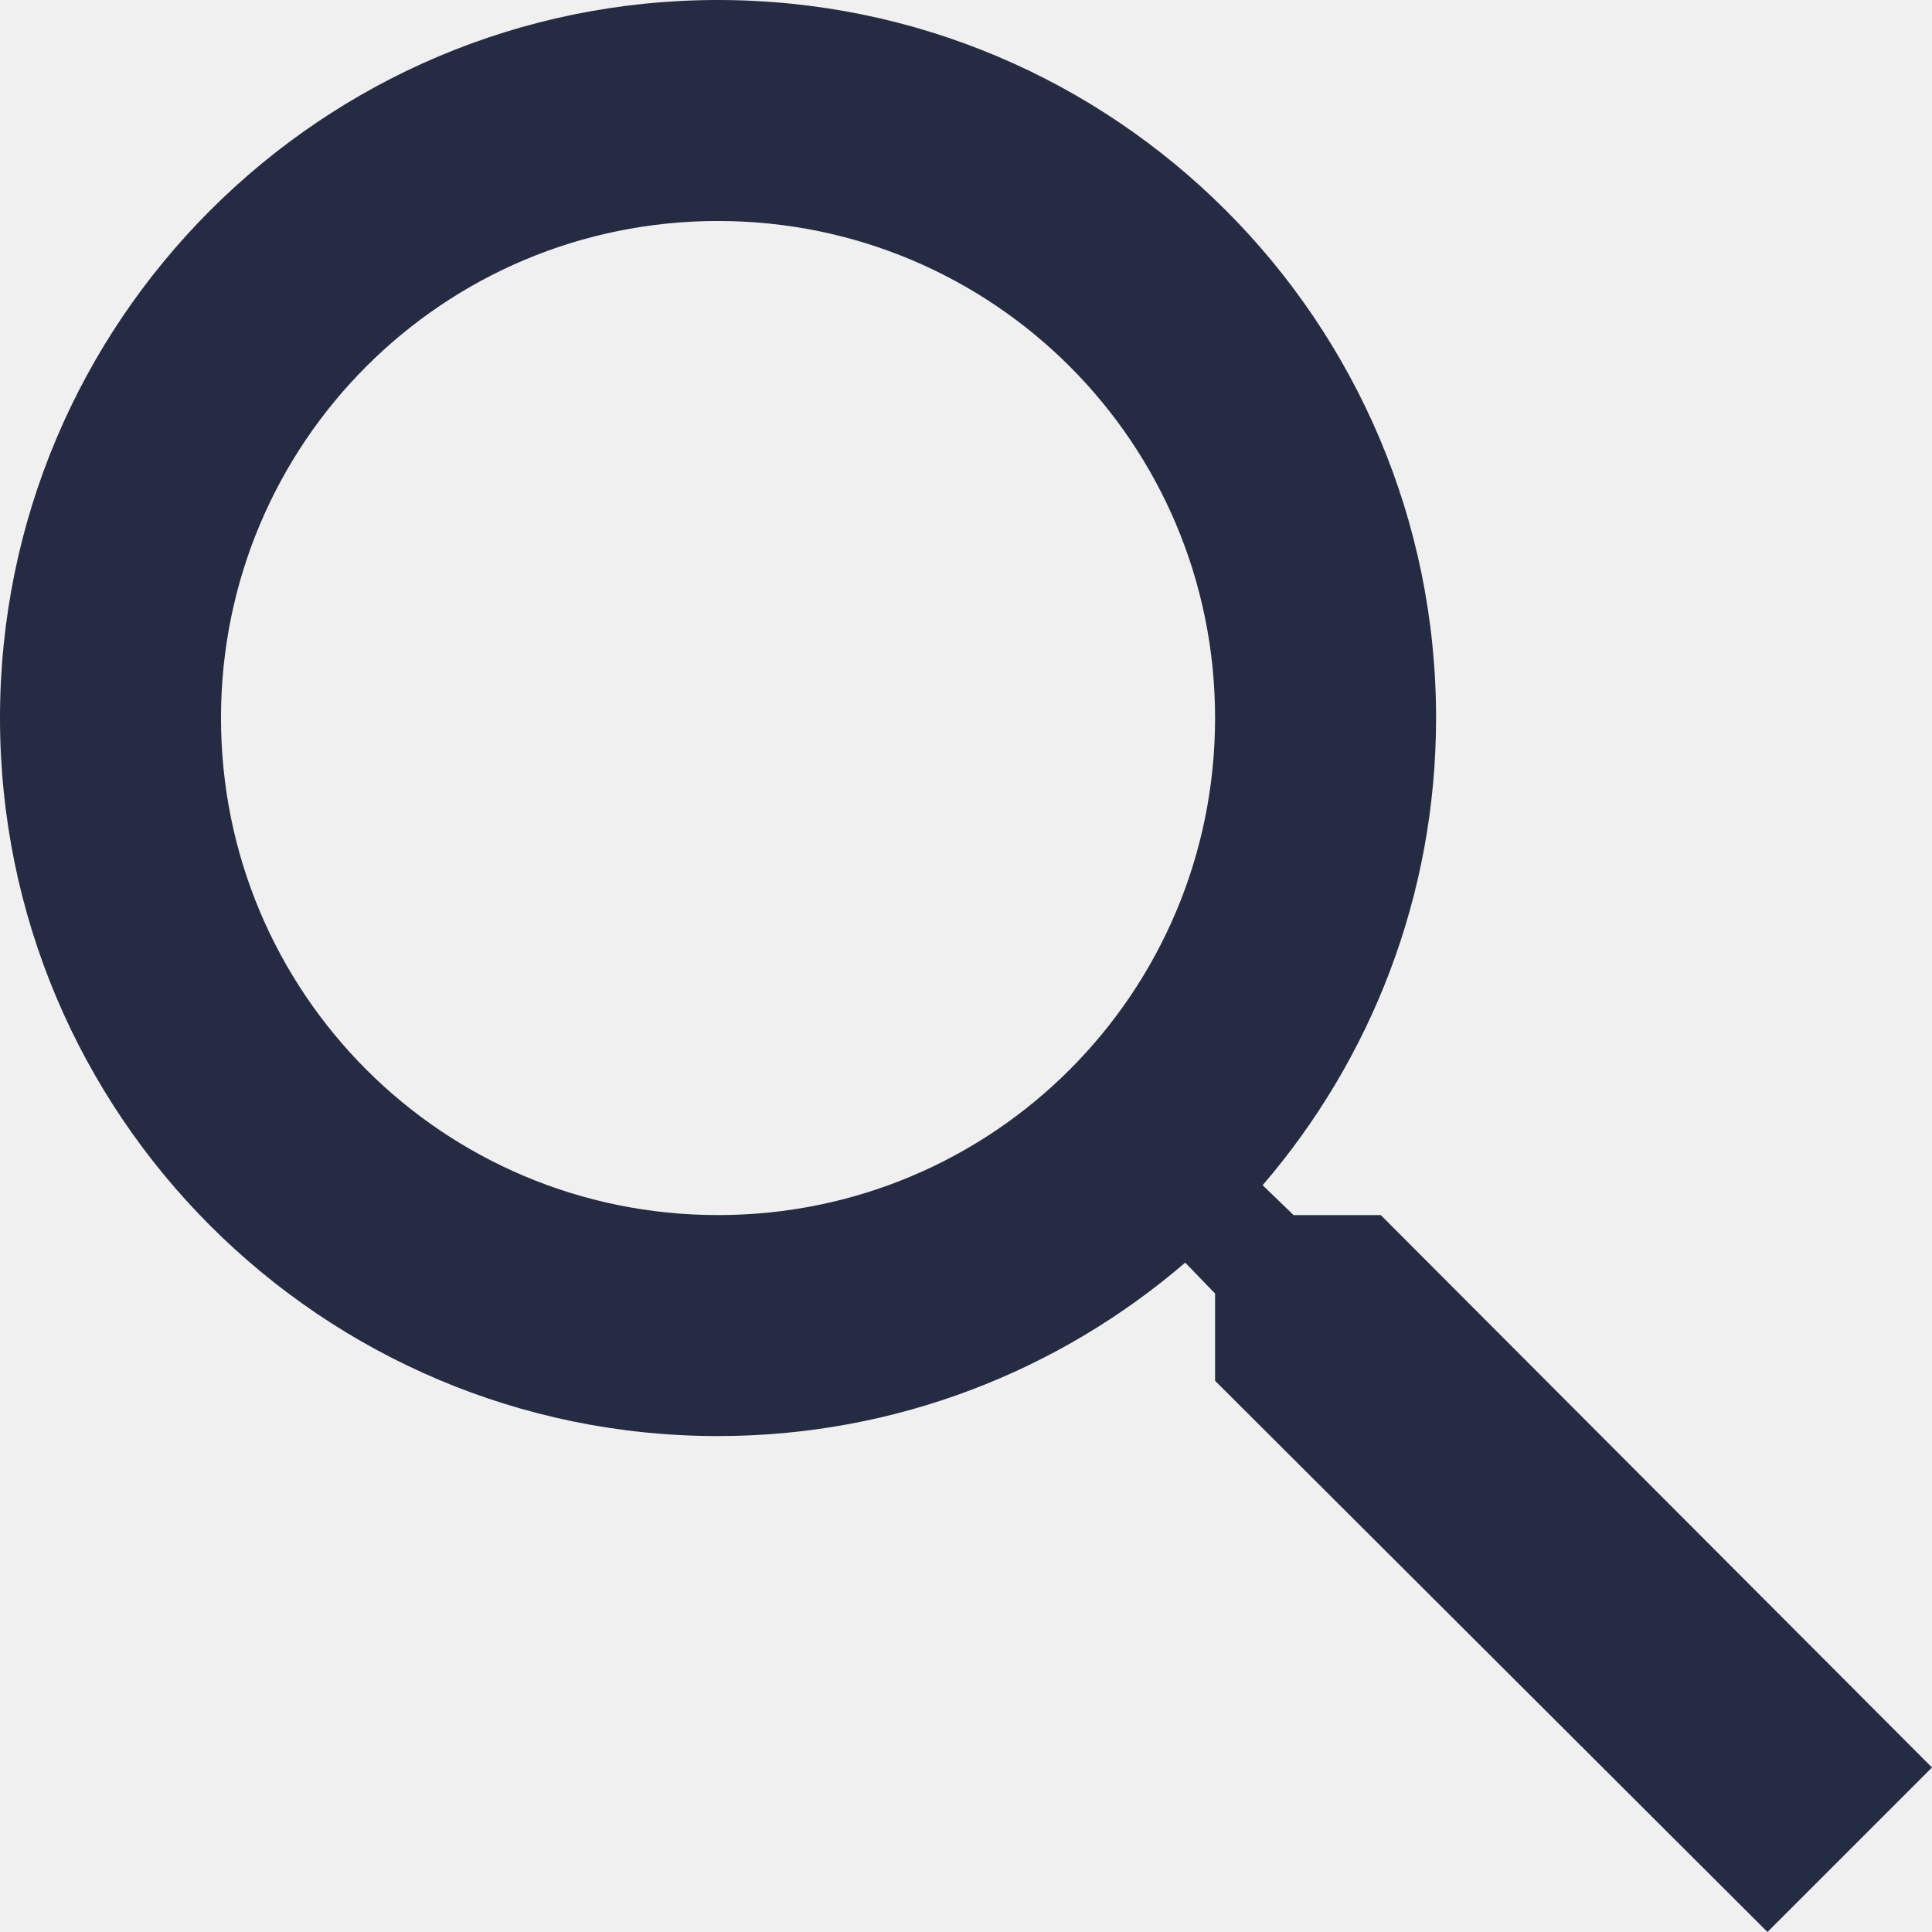
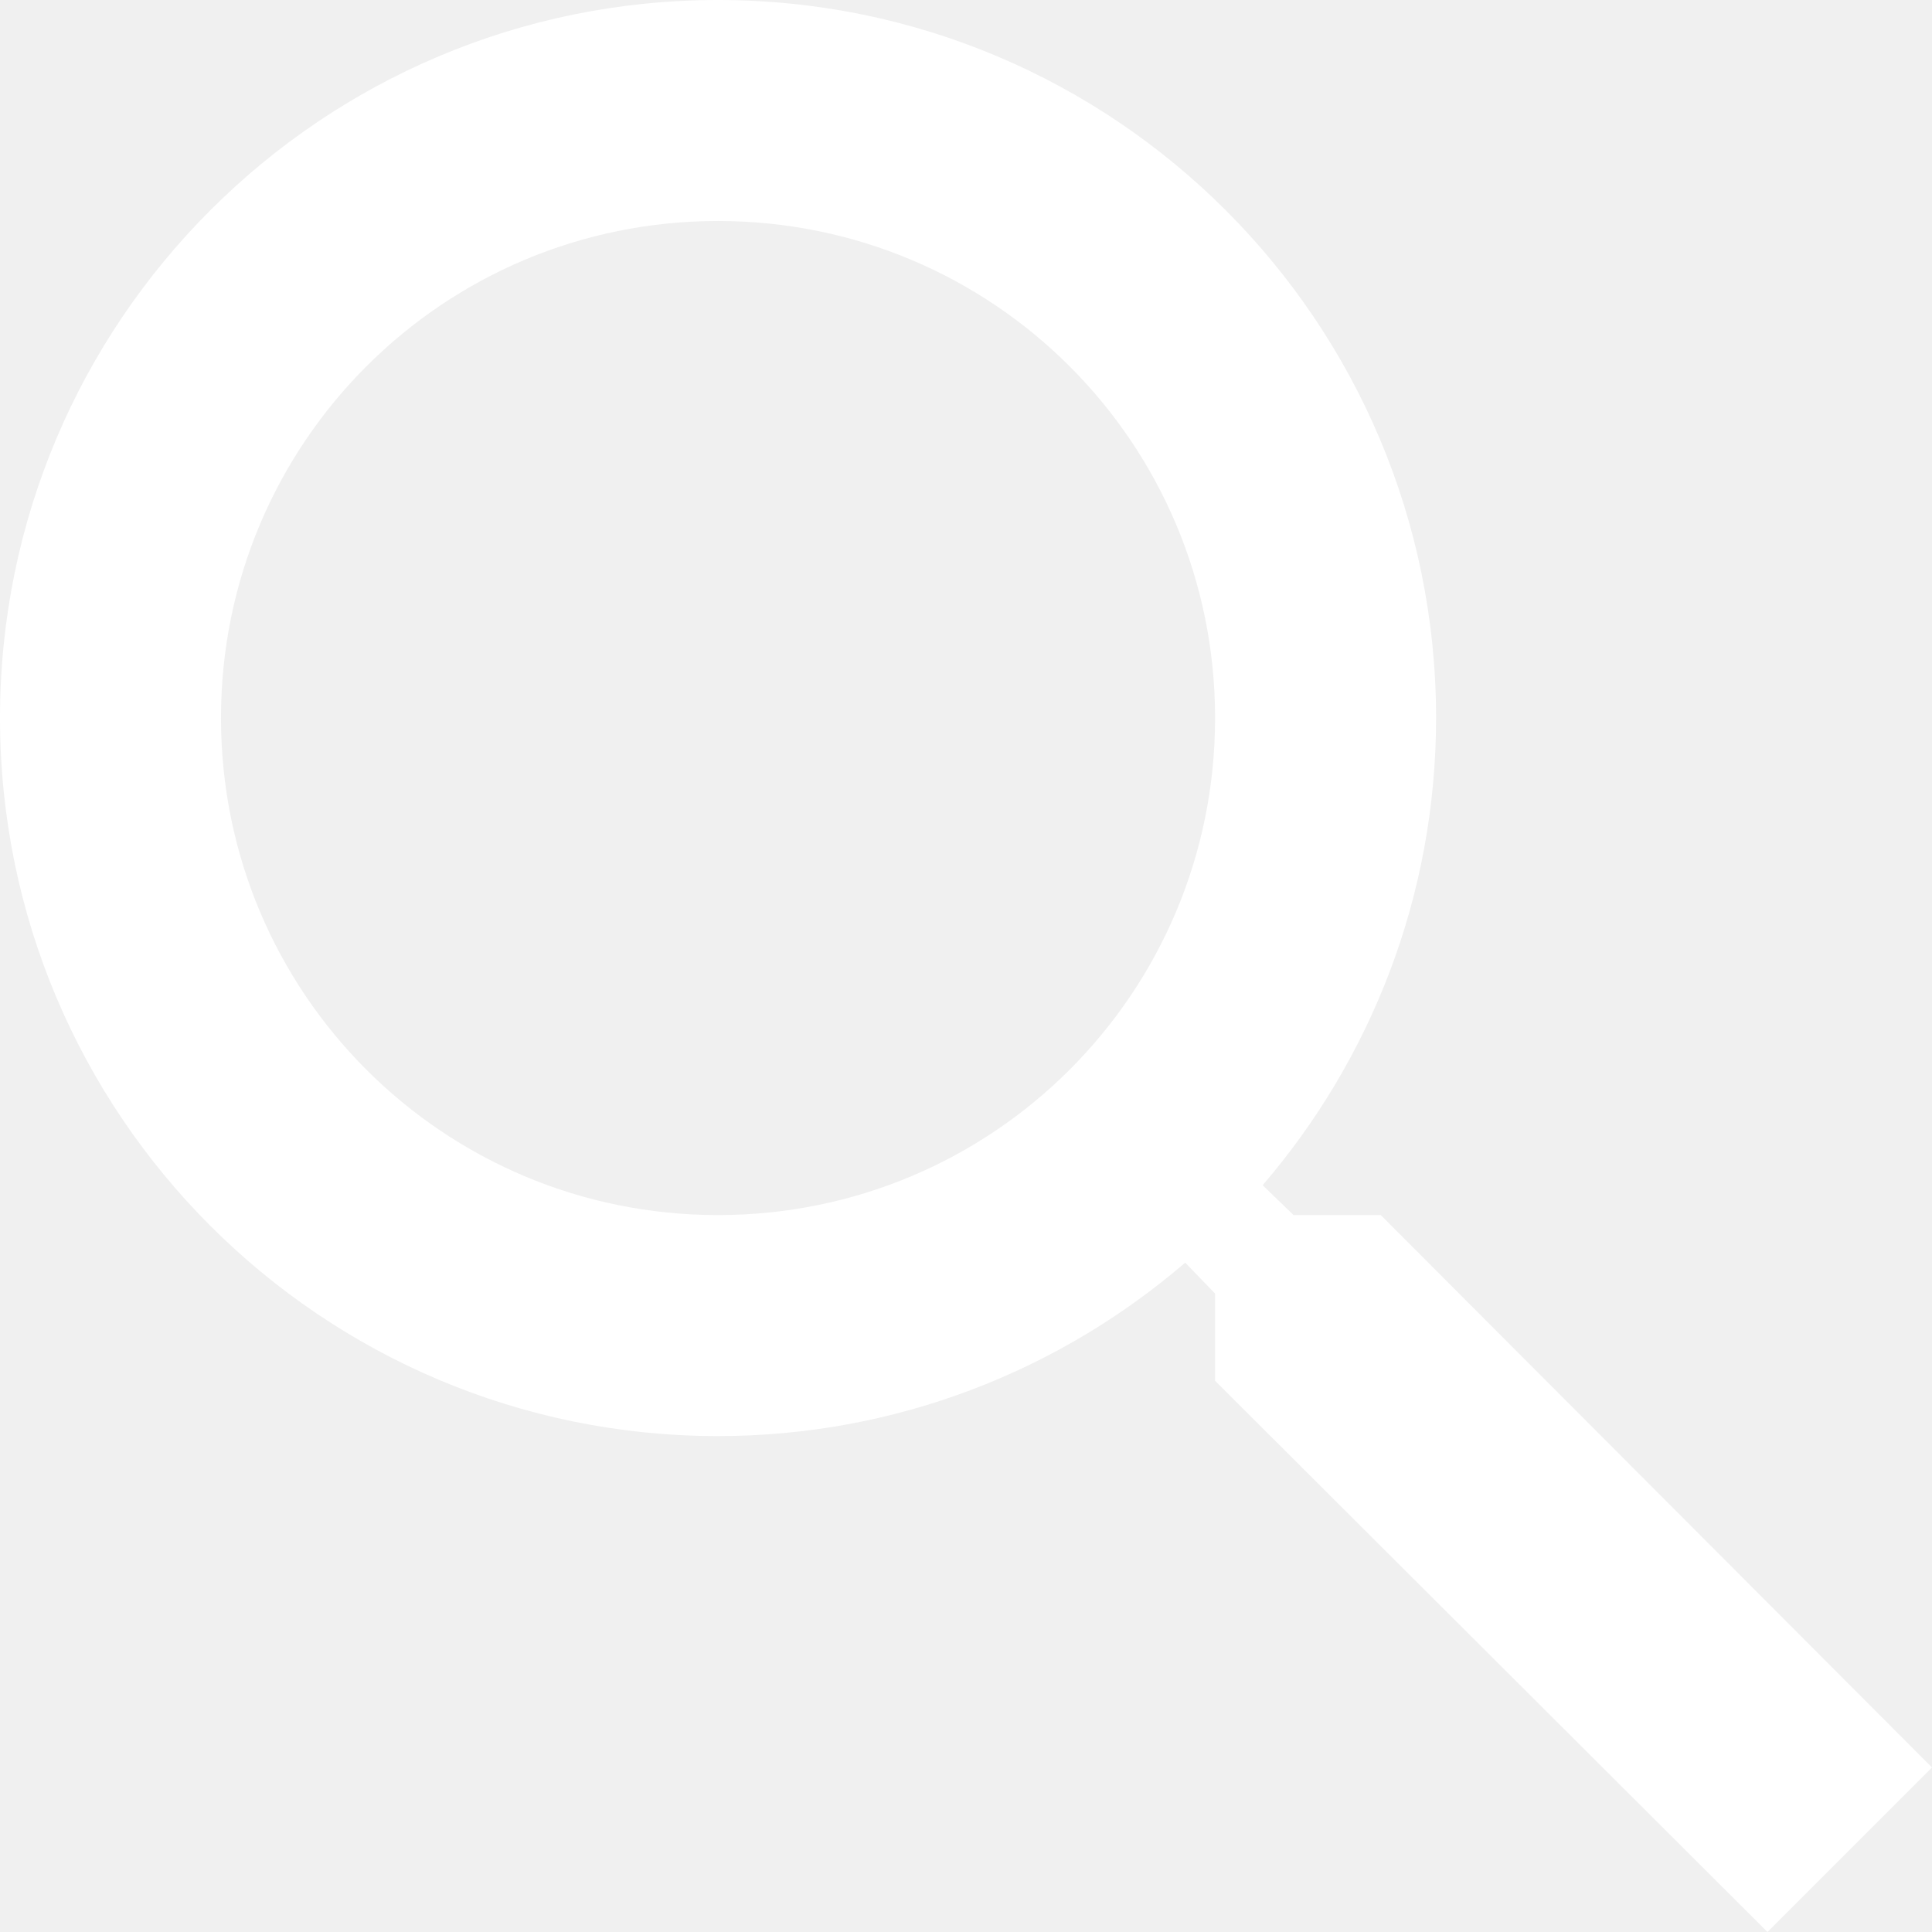
<svg xmlns="http://www.w3.org/2000/svg" width="13" height="13" viewBox="0 0 13 13" fill="none">
-   <path d="M9.291 8.176H8.704L8.496 7.975C9.224 7.128 9.663 6.028 9.663 4.831C9.663 2.163 7.5 0 4.831 0C2.163 0 0 2.163 0 4.831C0 7.5 2.163 9.663 4.831 9.663C6.028 9.663 7.128 9.224 7.975 8.496L8.176 8.704V9.291L11.893 13L13 11.893L9.291 8.176ZM4.831 8.176C2.981 8.176 1.487 6.682 1.487 4.831C1.487 2.981 2.981 1.487 4.831 1.487C6.682 1.487 8.176 2.981 8.176 4.831C8.176 6.682 6.682 8.176 4.831 8.176Z" fill="#252B42" />
+   <path d="M9.291 8.176H8.704L8.496 7.975C9.224 7.128 9.663 6.028 9.663 4.831C9.663 2.163 7.5 0 4.831 0C2.163 0 0 2.163 0 4.831C0 7.5 2.163 9.663 4.831 9.663C6.028 9.663 7.128 9.224 7.975 8.496L8.176 8.704V9.291L11.893 13L13 11.893L9.291 8.176ZM4.831 8.176C2.981 8.176 1.487 6.682 1.487 4.831C1.487 2.981 2.981 1.487 4.831 1.487C6.682 1.487 8.176 2.981 8.176 4.831C8.176 6.682 6.682 8.176 4.831 8.176Z" fill="#fff" />
</svg>
